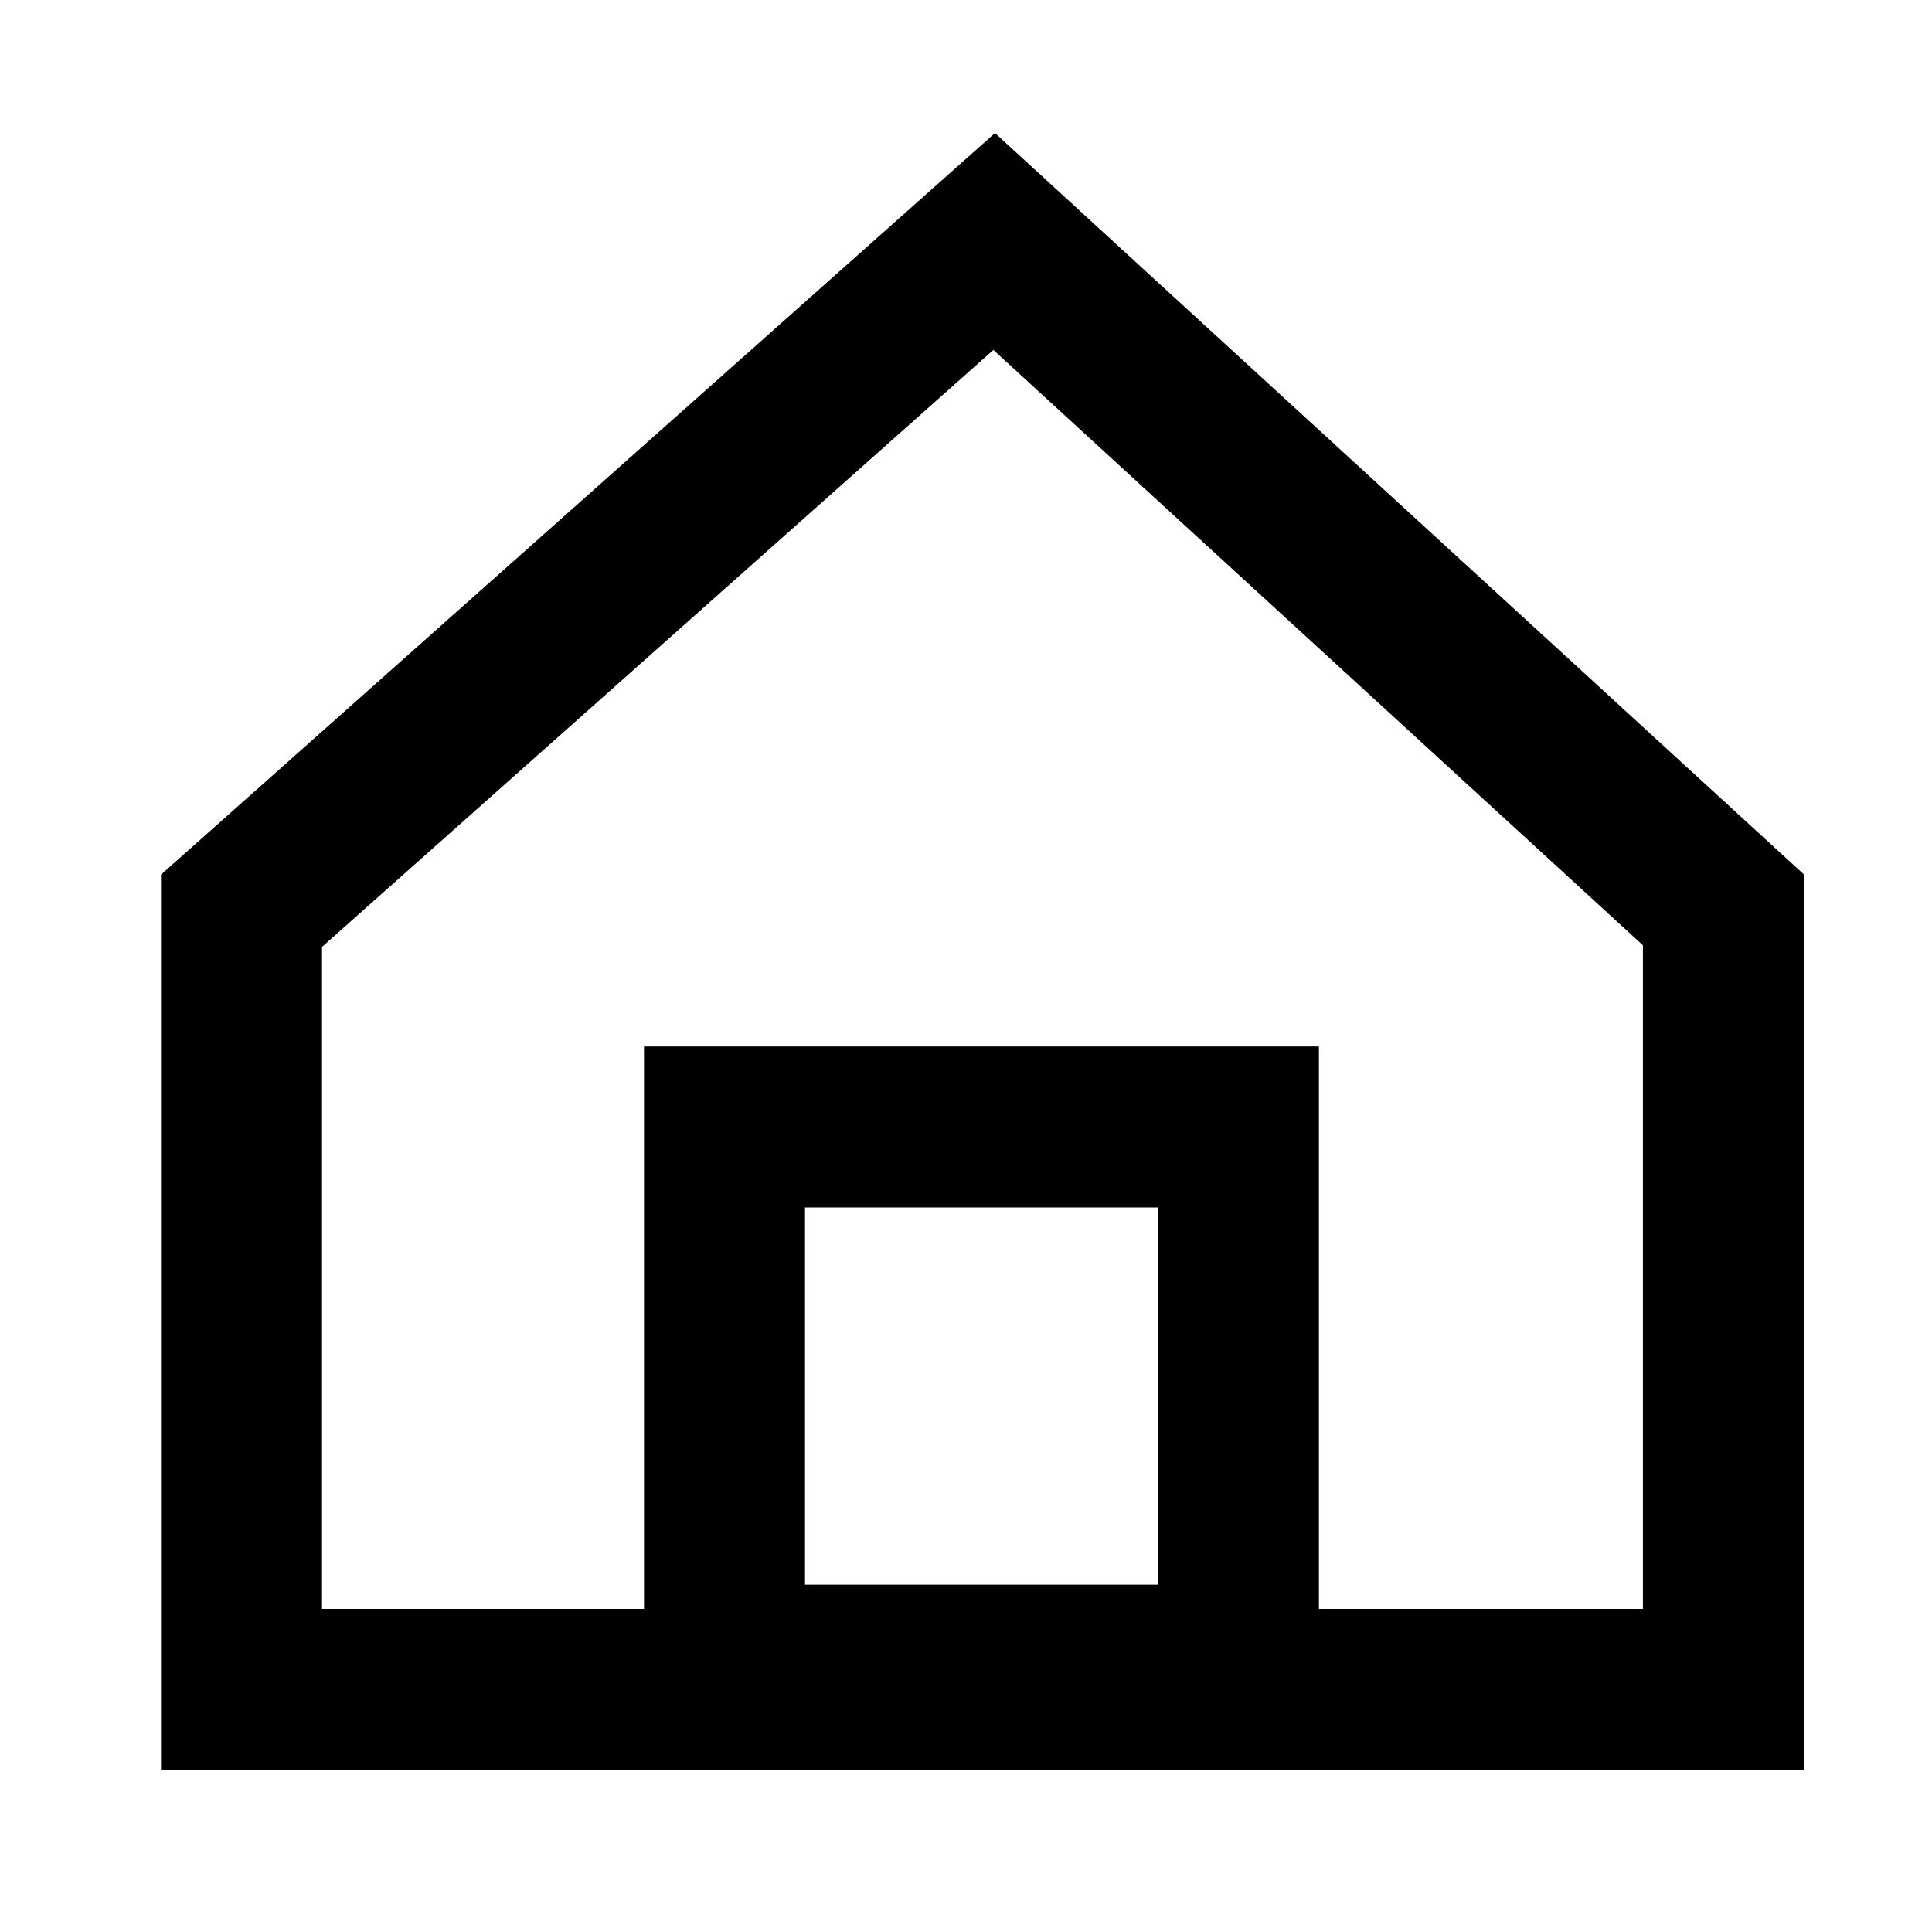
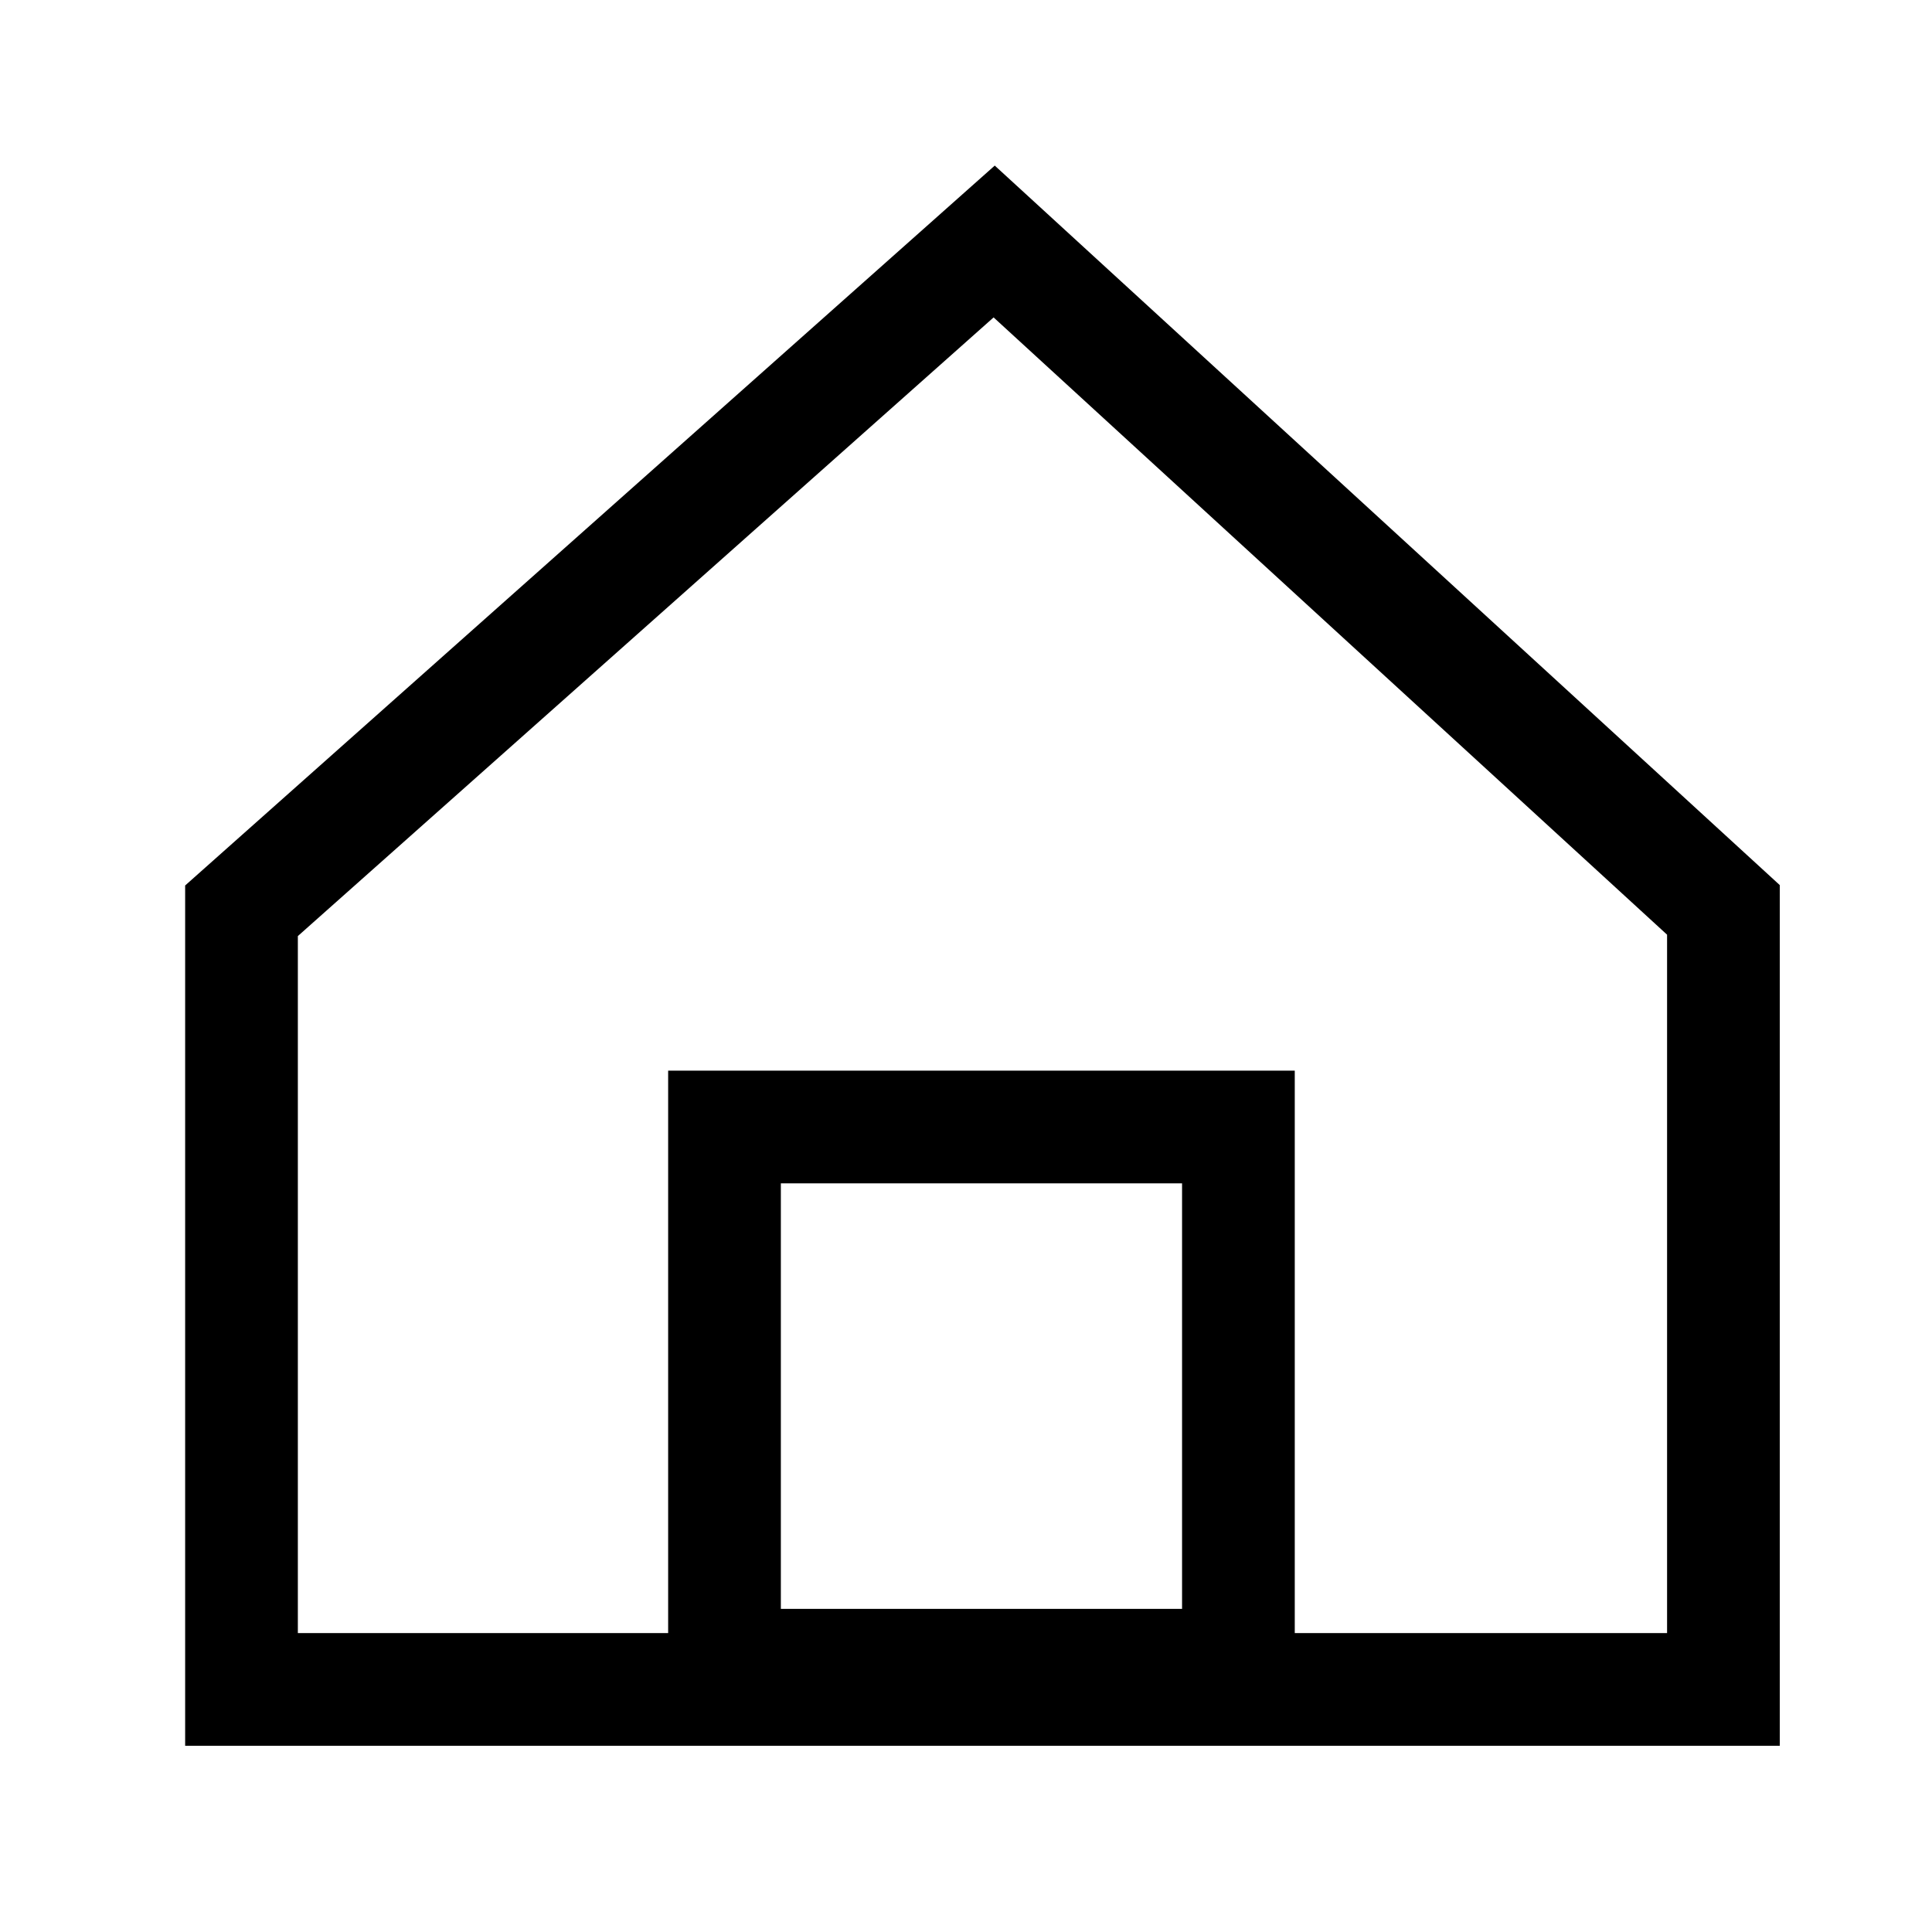
<svg xmlns="http://www.w3.org/2000/svg" width="24px" height="24px" viewBox="0 0 24 24" version="1.1">
  <defs />
  <g id="page" stroke="none" stroke-width="1" fill="none" fill-rule="evenodd">
-     <g id="main-copy" transform="translate(-52, -105)" stroke="#000000" stroke-width="2">
+     <g id="main-copy" transform="translate(-52, -105)" stroke="#000000" stroke-width="1.4">
      <g id="icon_home" transform="translate(52, 105)">
        <polygon id="Rectangle-7-Copy" points="3 11.314 3 20.987 21.409 20.987 21.409 11.303 12.35 3" />
        <rect id="Rectangle-11" x="9" y="14" width="6.384" height="6.686" />
      </g>
    </g>
  </g>
</svg>
